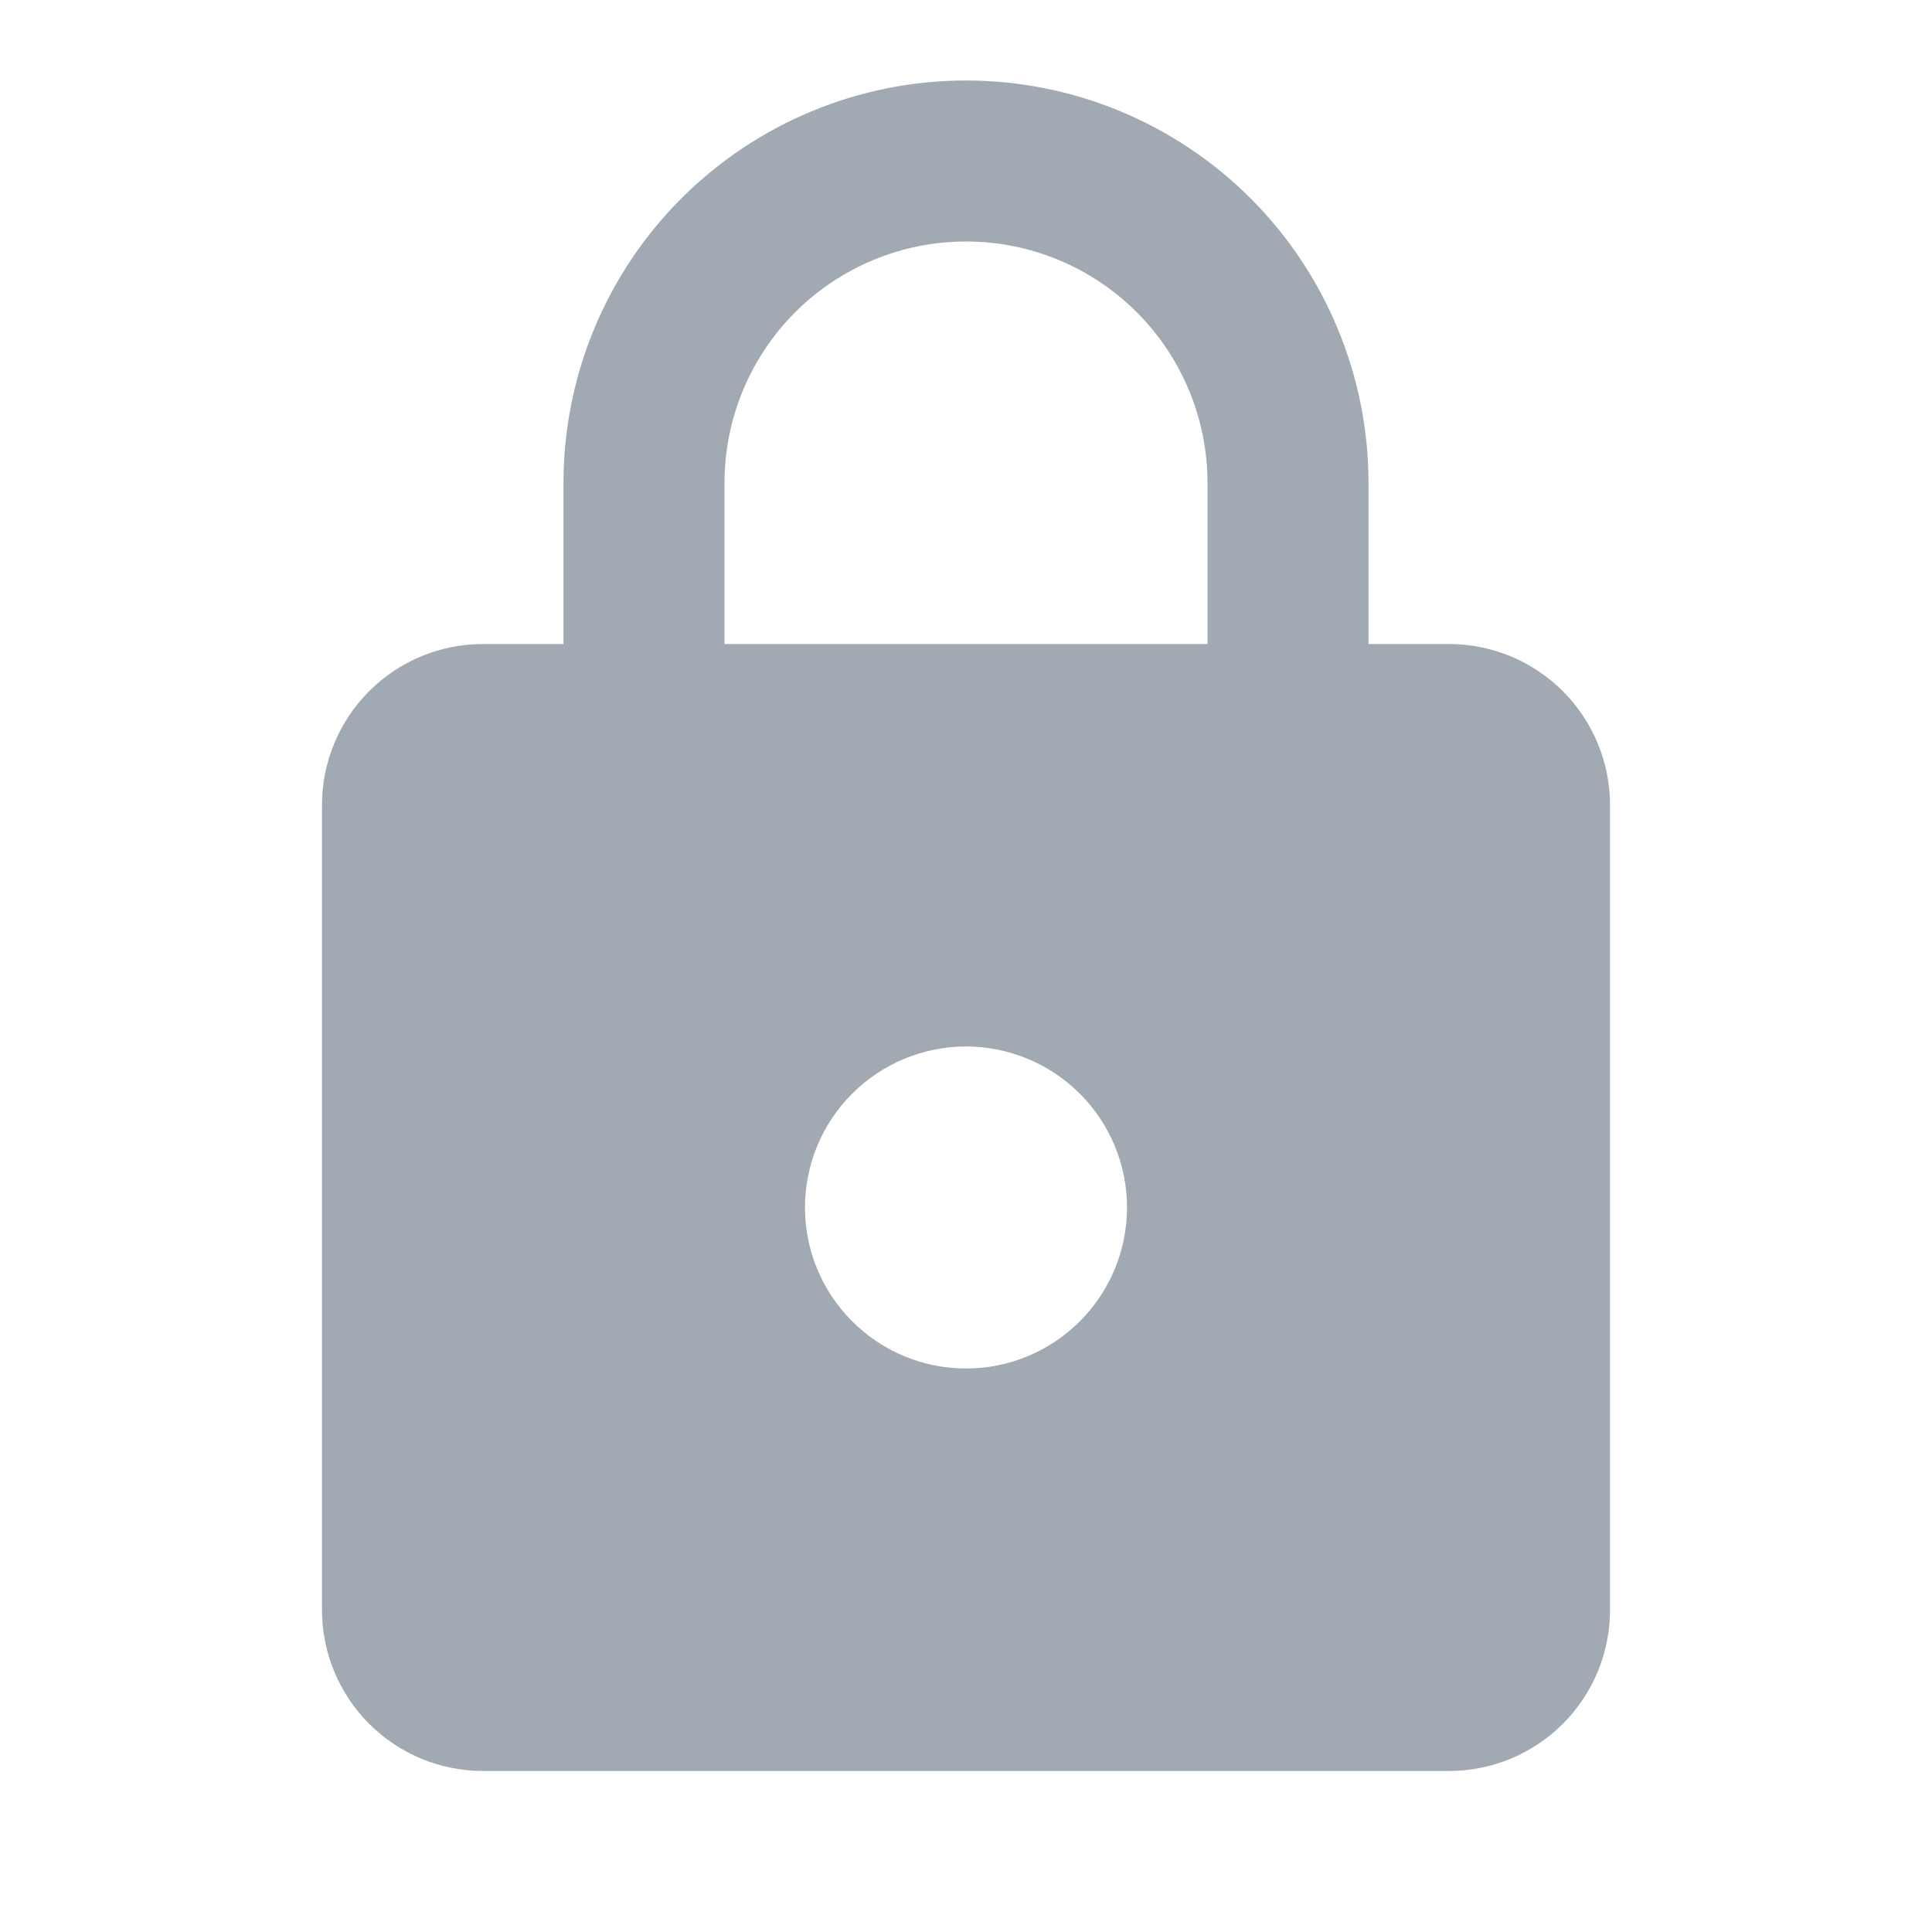
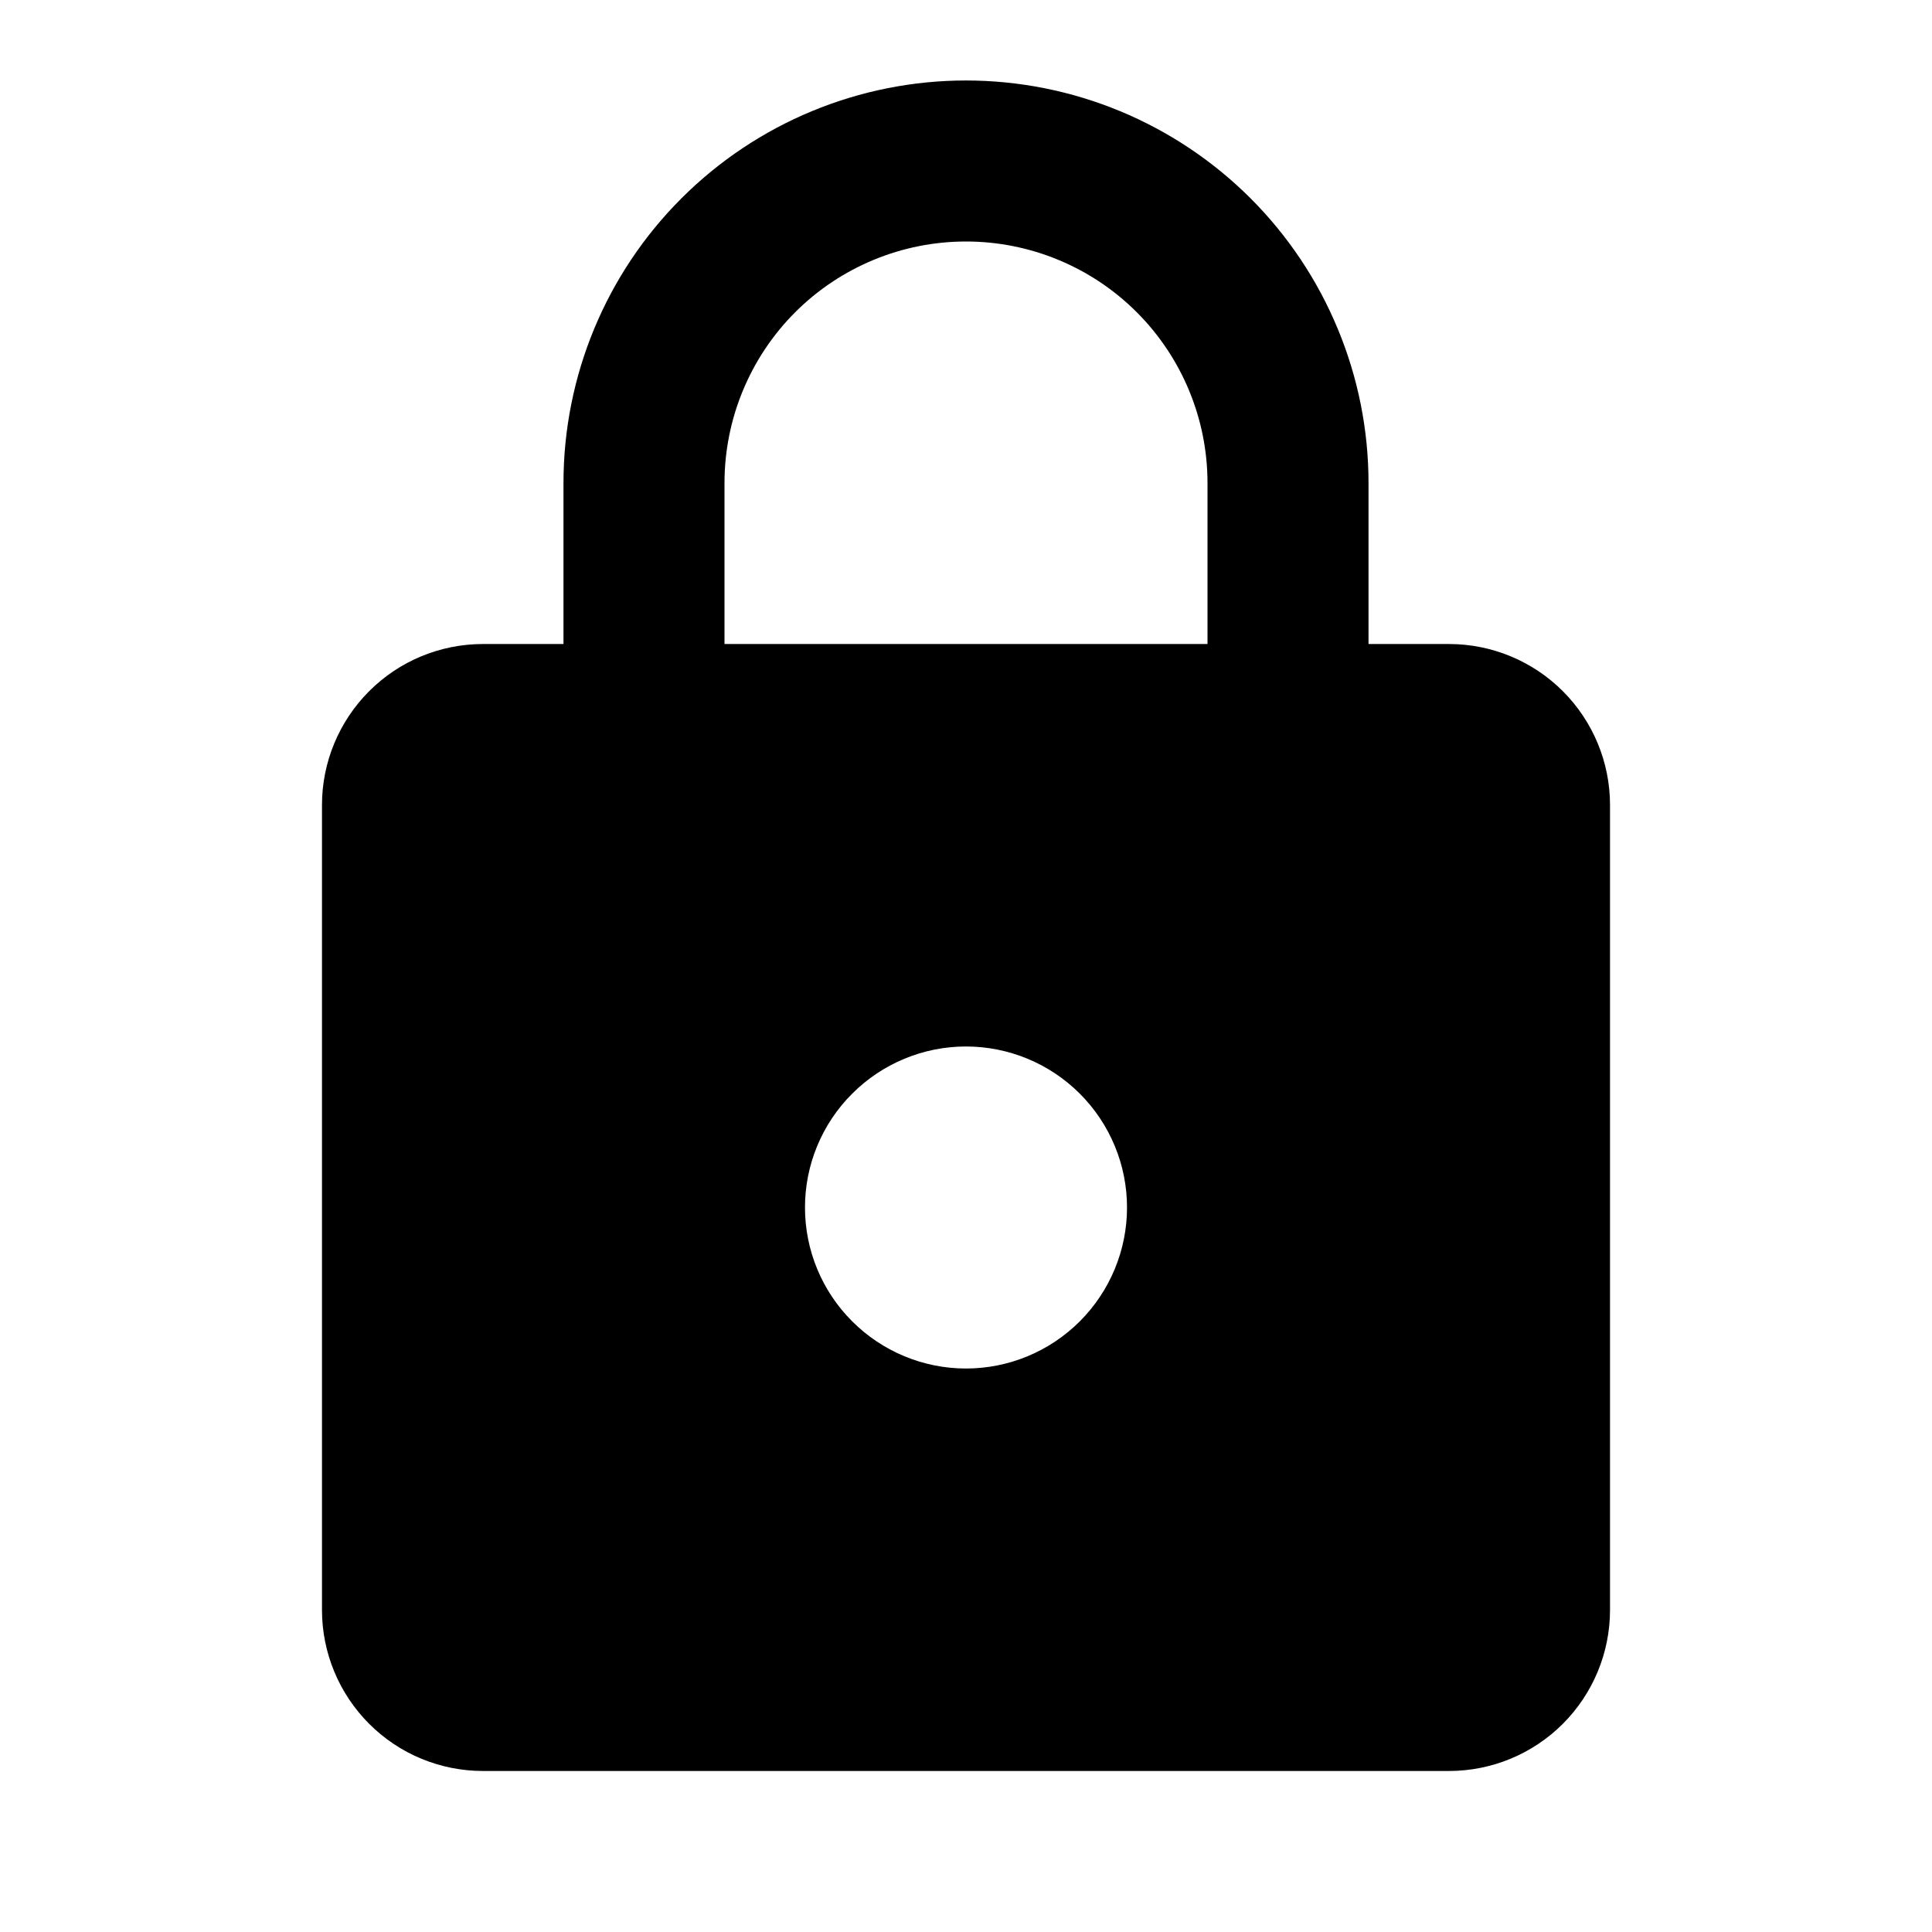
- <svg xmlns="http://www.w3.org/2000/svg" width="35" height="35" viewBox="0 0 35 35" fill="none">
-   <path d="M17.5 24.792C18.273 24.792 19.015 24.484 19.562 23.937C20.109 23.39 20.417 22.648 20.417 21.875C20.417 21.101 20.109 20.36 19.562 19.813C19.015 19.266 18.273 18.958 17.5 18.958C16.726 18.958 15.985 19.266 15.438 19.813C14.89 20.36 14.583 21.101 14.583 21.875C14.583 22.648 14.89 23.39 15.438 23.937C15.985 24.484 16.726 24.792 17.5 24.792ZM26.25 11.667C27.023 11.667 27.765 11.974 28.312 12.521C28.859 13.068 29.167 13.81 29.167 14.583V29.167C29.167 29.94 28.859 30.682 28.312 31.229C27.765 31.776 27.023 32.083 26.25 32.083H8.75C7.976 32.083 7.234 31.776 6.688 31.229C6.141 30.682 5.833 29.94 5.833 29.167V14.583C5.833 13.81 6.141 13.068 6.688 12.521C7.234 11.974 7.976 11.667 8.75 11.667H10.208V8.75C10.208 6.816 10.976 4.961 12.344 3.594C13.711 2.227 15.566 1.458 17.5 1.458C18.457 1.458 19.406 1.647 20.29 2.013C21.175 2.38 21.979 2.917 22.656 3.594C23.333 4.271 23.87 5.075 24.236 5.96C24.603 6.844 24.792 7.792 24.792 8.75V11.667H26.25ZM17.5 4.375C16.34 4.375 15.227 4.836 14.406 5.656C13.586 6.477 13.125 7.59 13.125 8.75V11.667H21.875V8.75C21.875 7.59 21.414 6.477 20.593 5.656C19.773 4.836 18.66 4.375 17.5 4.375Z" fill="#A1AAB2" />
+ <svg xmlns="http://www.w3.org/2000/svg" width="35" height="35" viewBox="0 0 35 35">
+   <path d="M17.5 24.792C18.273 24.792 19.015 24.484 19.562 23.937C20.109 23.39 20.417 22.648 20.417 21.875C20.417 21.101 20.109 20.36 19.562 19.813C19.015 19.266 18.273 18.958 17.5 18.958C16.726 18.958 15.985 19.266 15.438 19.813C14.89 20.36 14.583 21.101 14.583 21.875C14.583 22.648 14.89 23.39 15.438 23.937C15.985 24.484 16.726 24.792 17.5 24.792ZM26.25 11.667C27.023 11.667 27.765 11.974 28.312 12.521C28.859 13.068 29.167 13.81 29.167 14.583V29.167C29.167 29.94 28.859 30.682 28.312 31.229C27.765 31.776 27.023 32.083 26.25 32.083H8.75C7.976 32.083 7.234 31.776 6.688 31.229C6.141 30.682 5.833 29.94 5.833 29.167V14.583C5.833 13.81 6.141 13.068 6.688 12.521C7.234 11.974 7.976 11.667 8.75 11.667H10.208V8.75C10.208 6.816 10.976 4.961 12.344 3.594C13.711 2.227 15.566 1.458 17.5 1.458C18.457 1.458 19.406 1.647 20.29 2.013C21.175 2.38 21.979 2.917 22.656 3.594C23.333 4.271 23.87 5.075 24.236 5.96C24.603 6.844 24.792 7.792 24.792 8.75V11.667H26.25ZM17.5 4.375C16.34 4.375 15.227 4.836 14.406 5.656C13.586 6.477 13.125 7.59 13.125 8.75V11.667H21.875V8.75C21.875 7.59 21.414 6.477 20.593 5.656C19.773 4.836 18.66 4.375 17.5 4.375Z" fill="currentColor" />
</svg>
